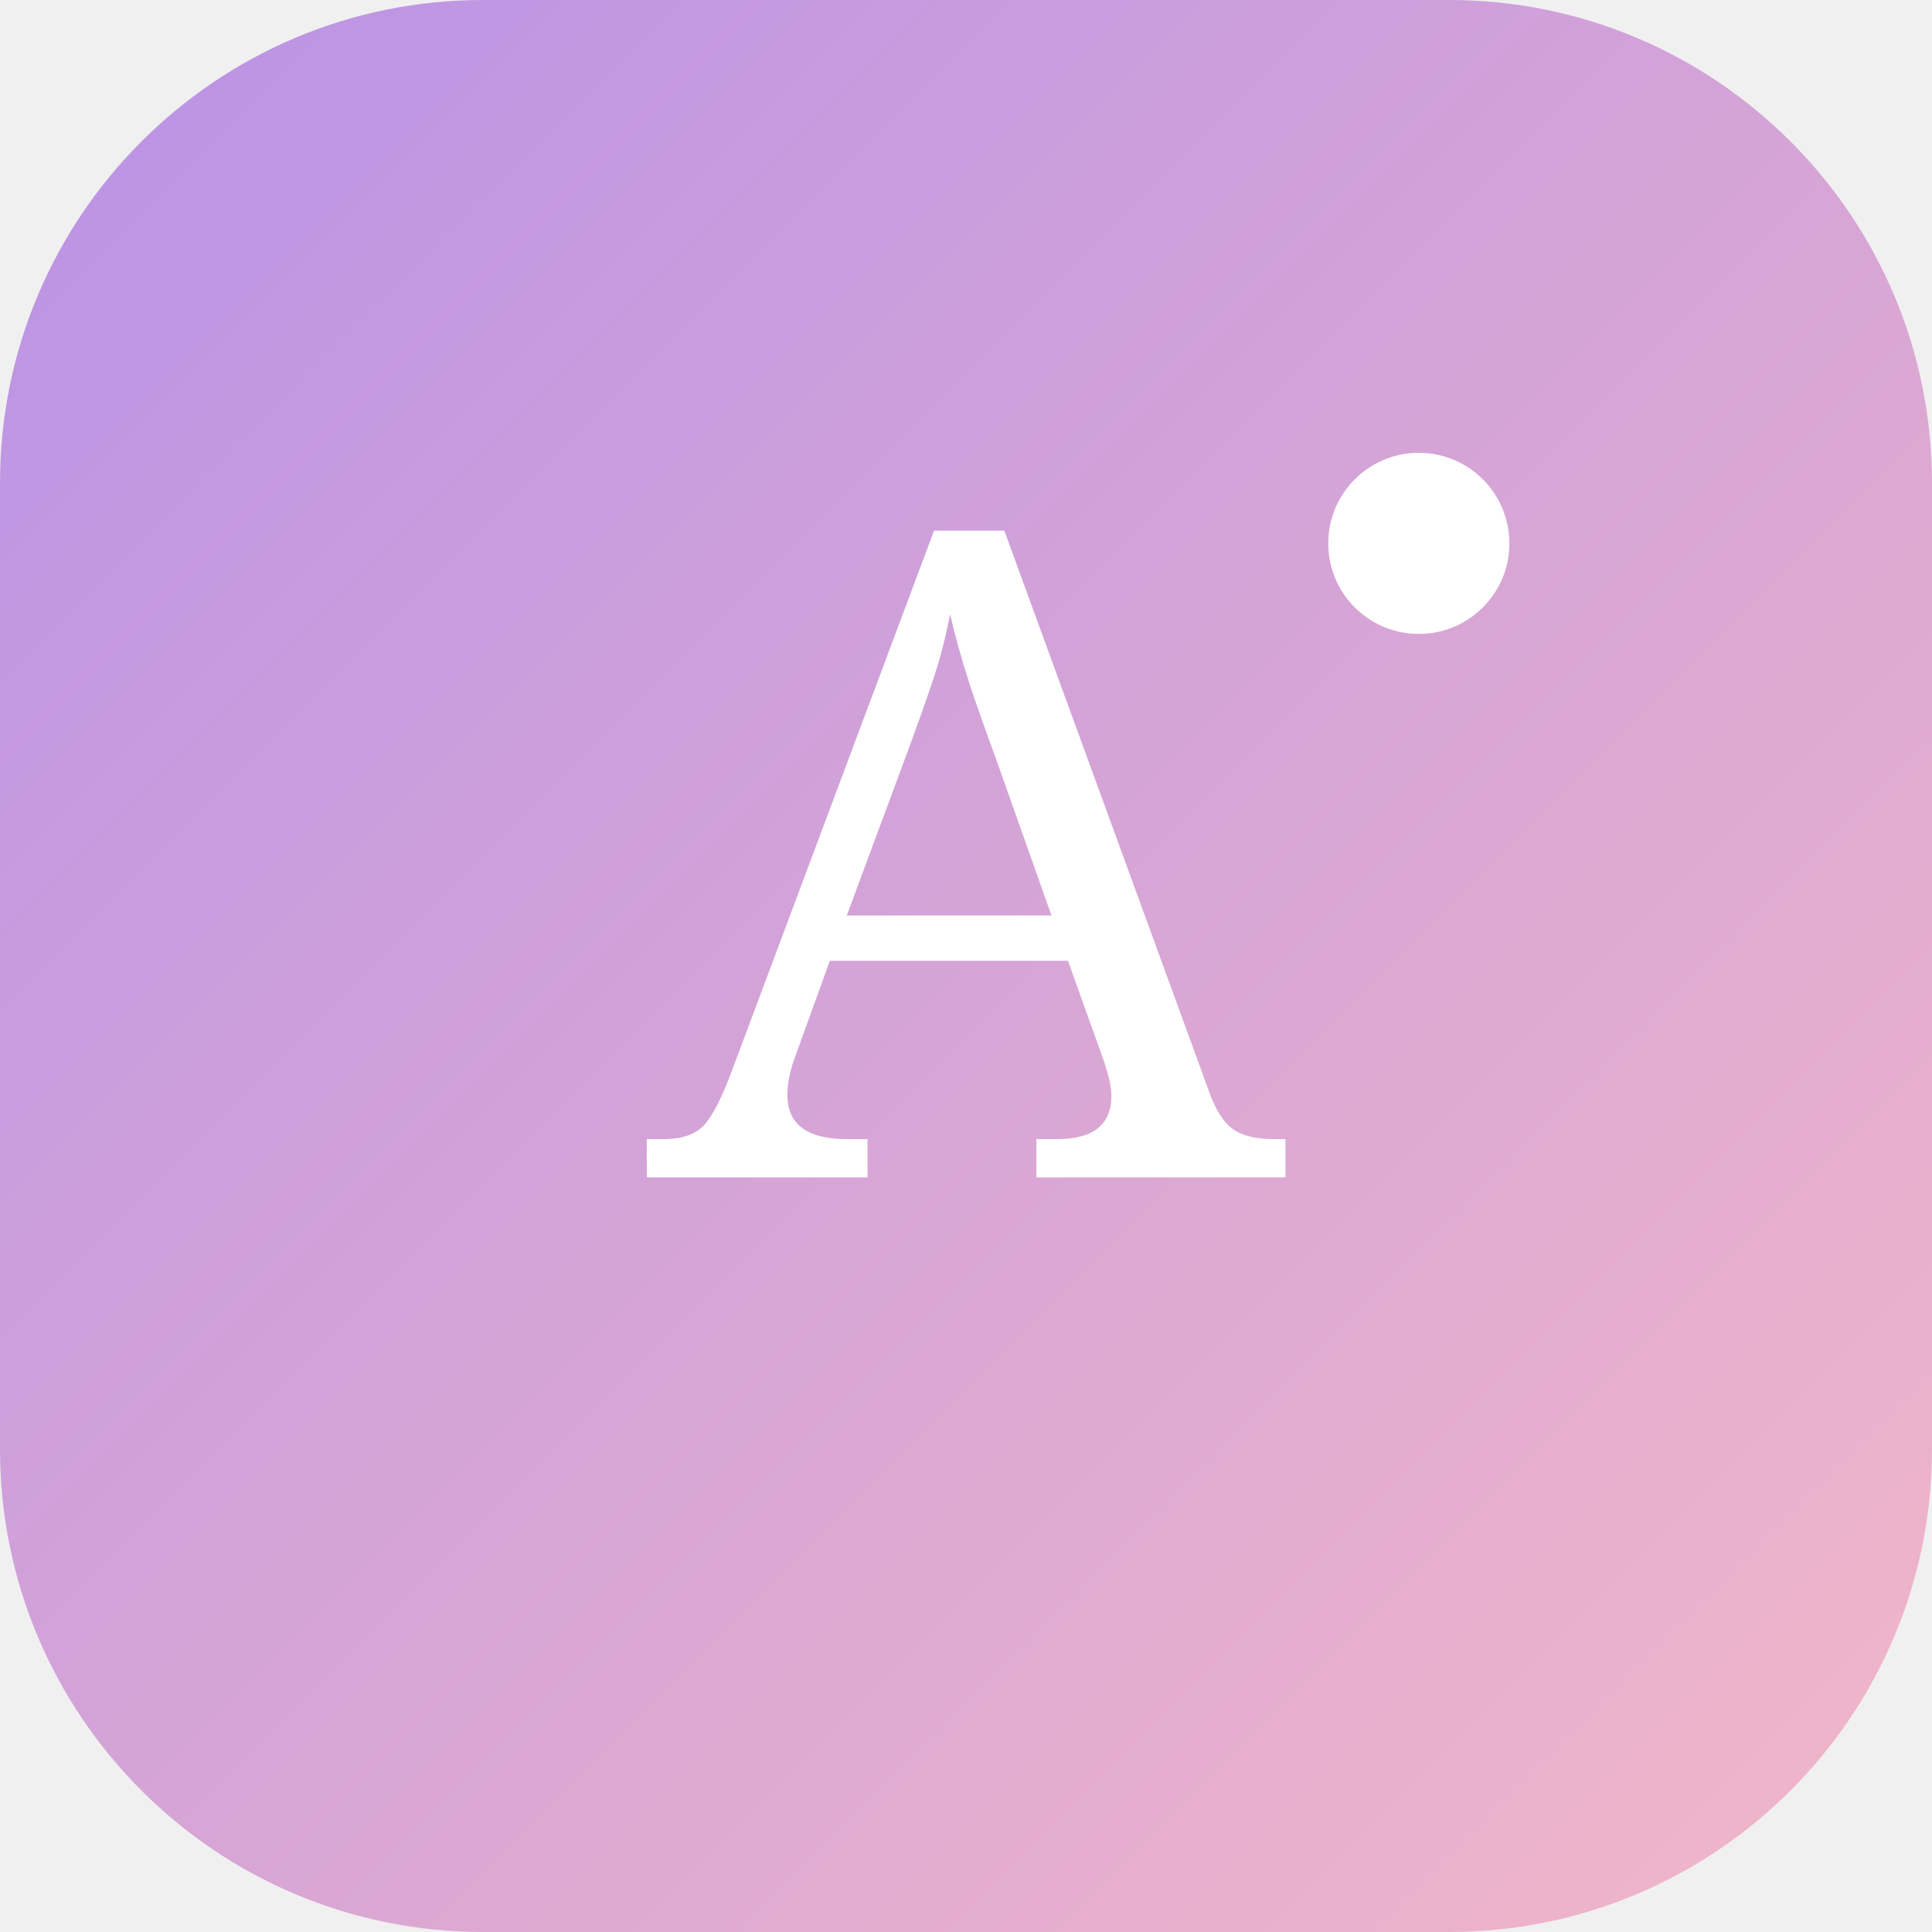
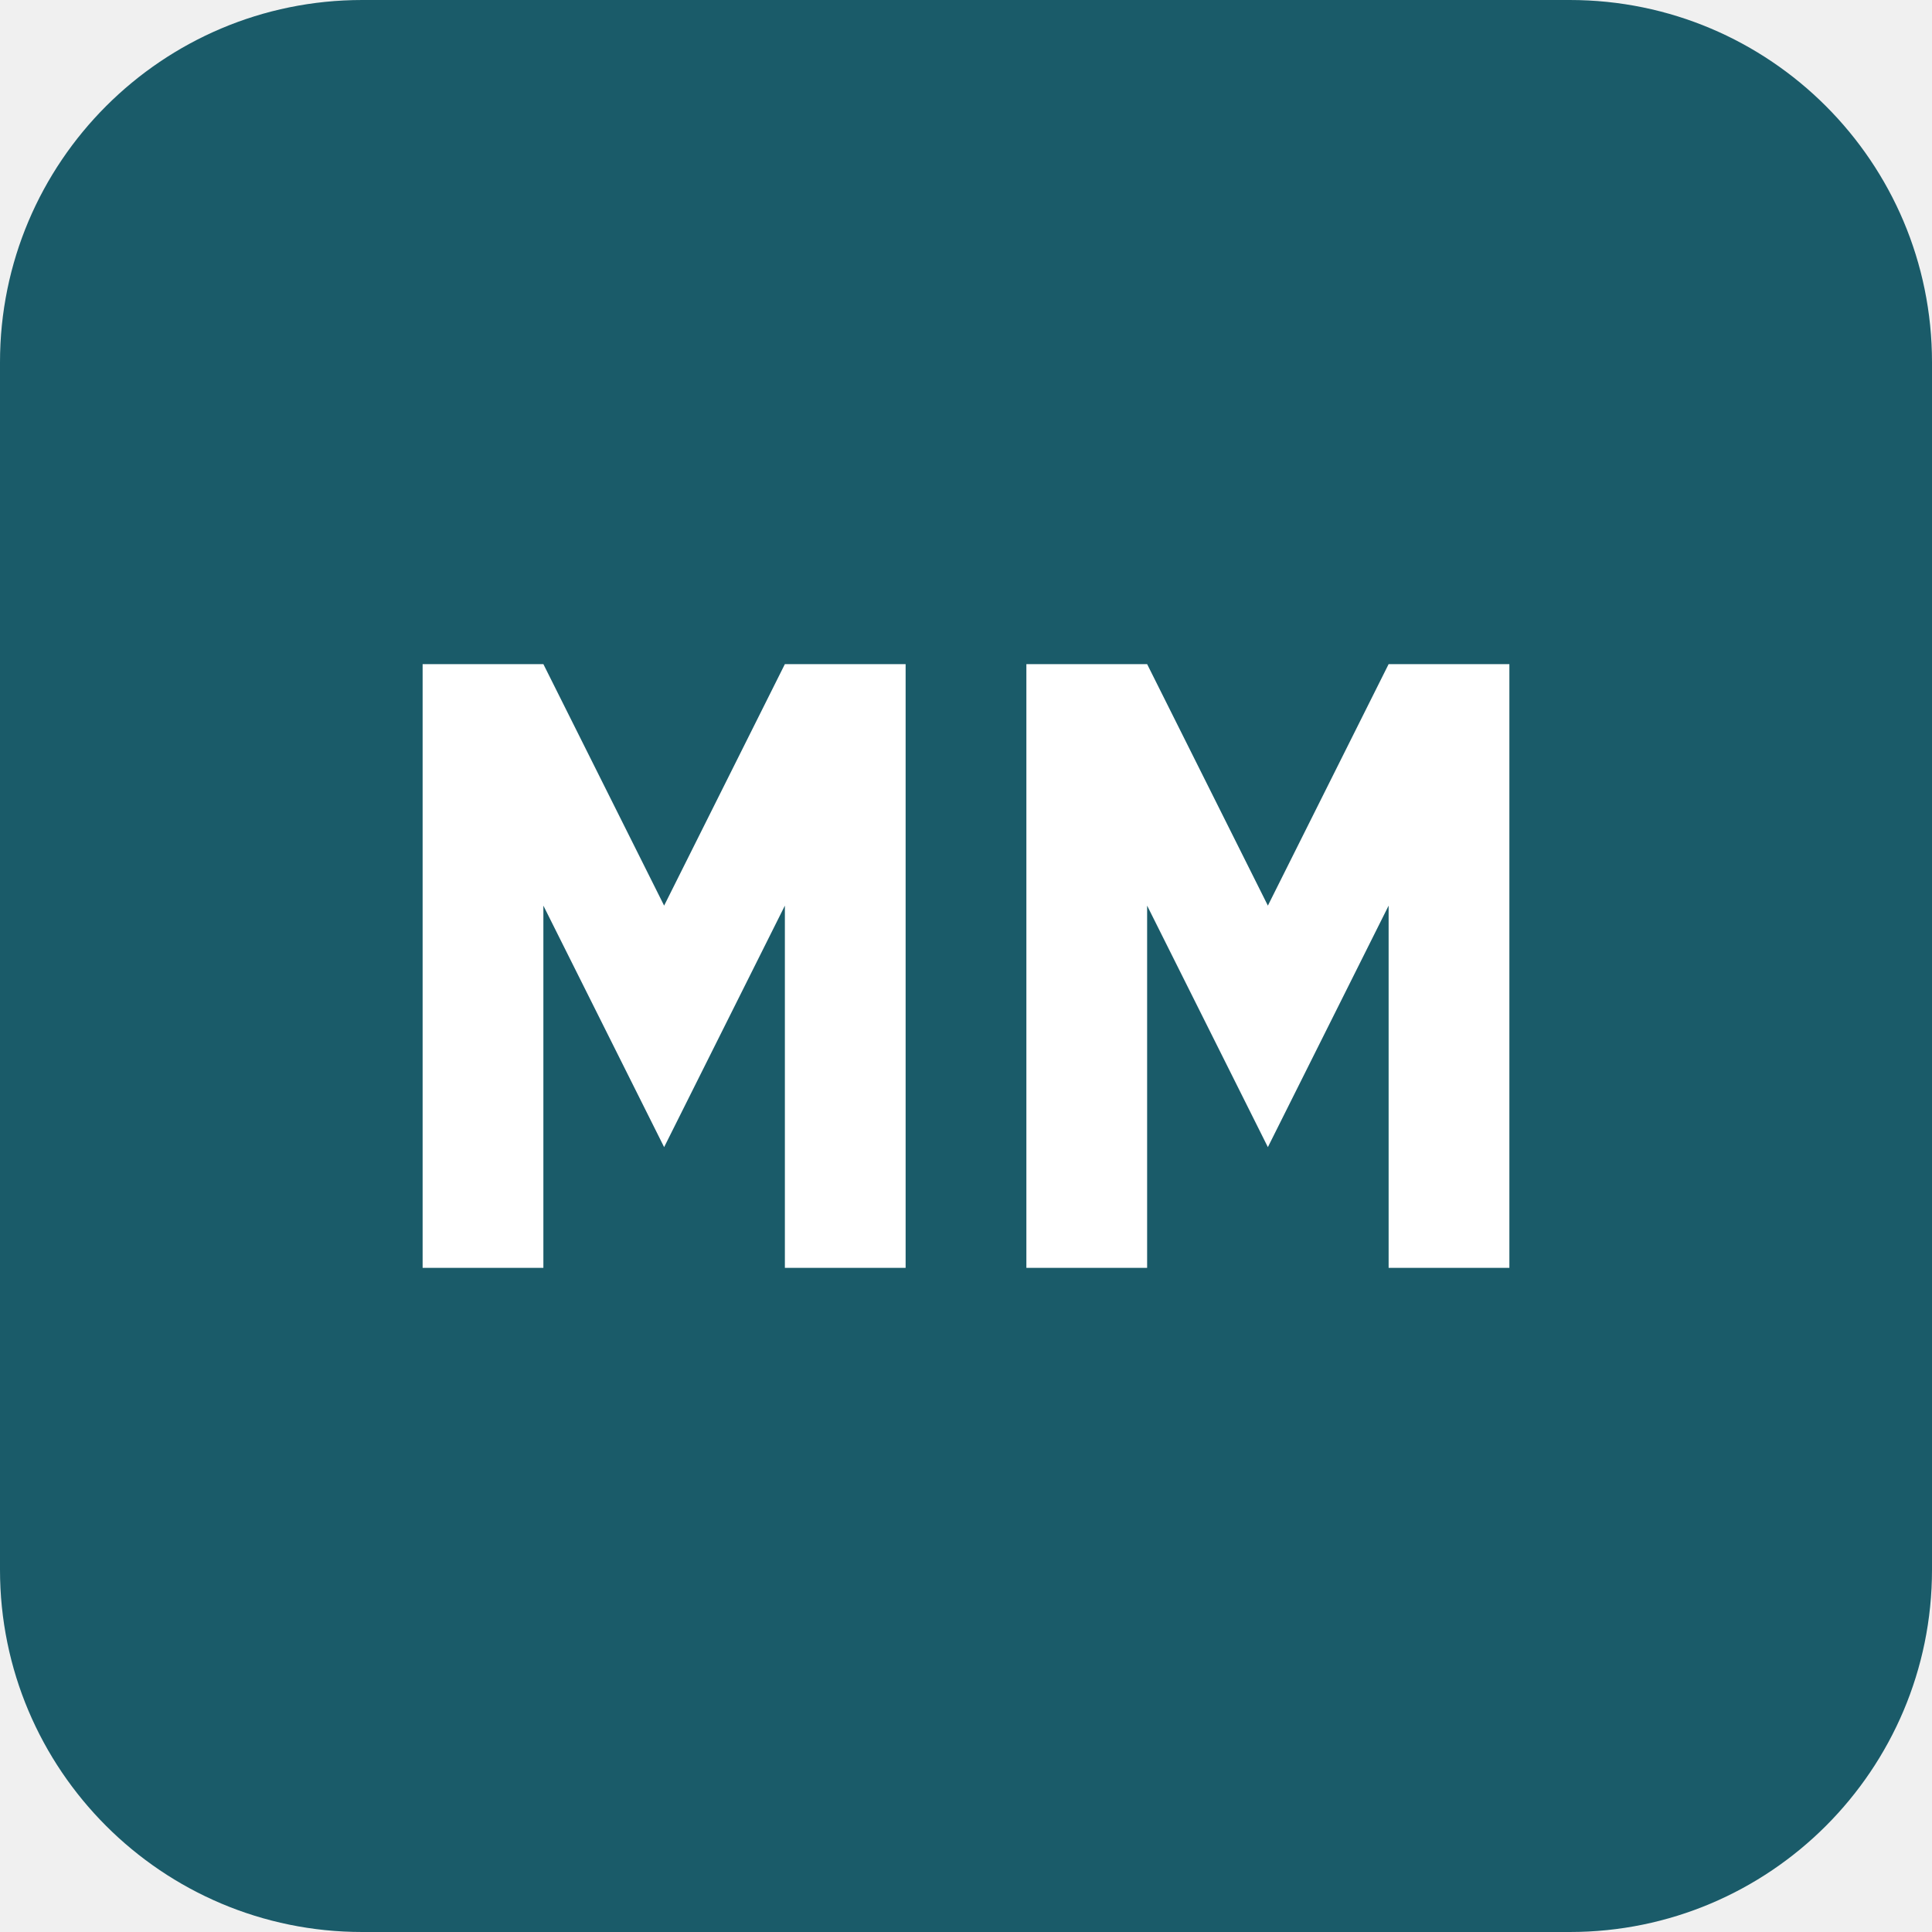
- <svg xmlns="http://www.w3.org/2000/svg" viewBox="0 0 64 64" role="img" aria-label="AnniVibe">
-   <defs>
-     <linearGradient id="g" x1="0" y1="0" x2="1" y2="1">
-       <stop offset="0%" stop-color="#b892e6" />
-       <stop offset="100%" stop-color="#f3b7c7" />
-     </linearGradient>
-   </defs>
-   <rect width="64" height="64" rx="16" fill="url(#g)" />
-   <text x="32" y="39" text-anchor="middle" font-size="30" font-family="Georgia, serif" fill="#ffffff">A</text>
-   <circle cx="47" cy="18" r="3" fill="#ffffff" />
+ <svg xmlns="http://www.w3.org/2000/svg" viewBox="0 0 64 64" role="img" aria-label="Majamajandus">
+   <rect width="64" height="64" rx="12" fill="#1A5B69" />
+   <path d="M14 42V22h4l4 8 4-8h4v20h-4V30l-4 8-4-8v12zm20 0V22h4l4 8 4-8h4v20h-4V30l-4 8-4-8v12z" fill="#FFFFFF" />
</svg>
